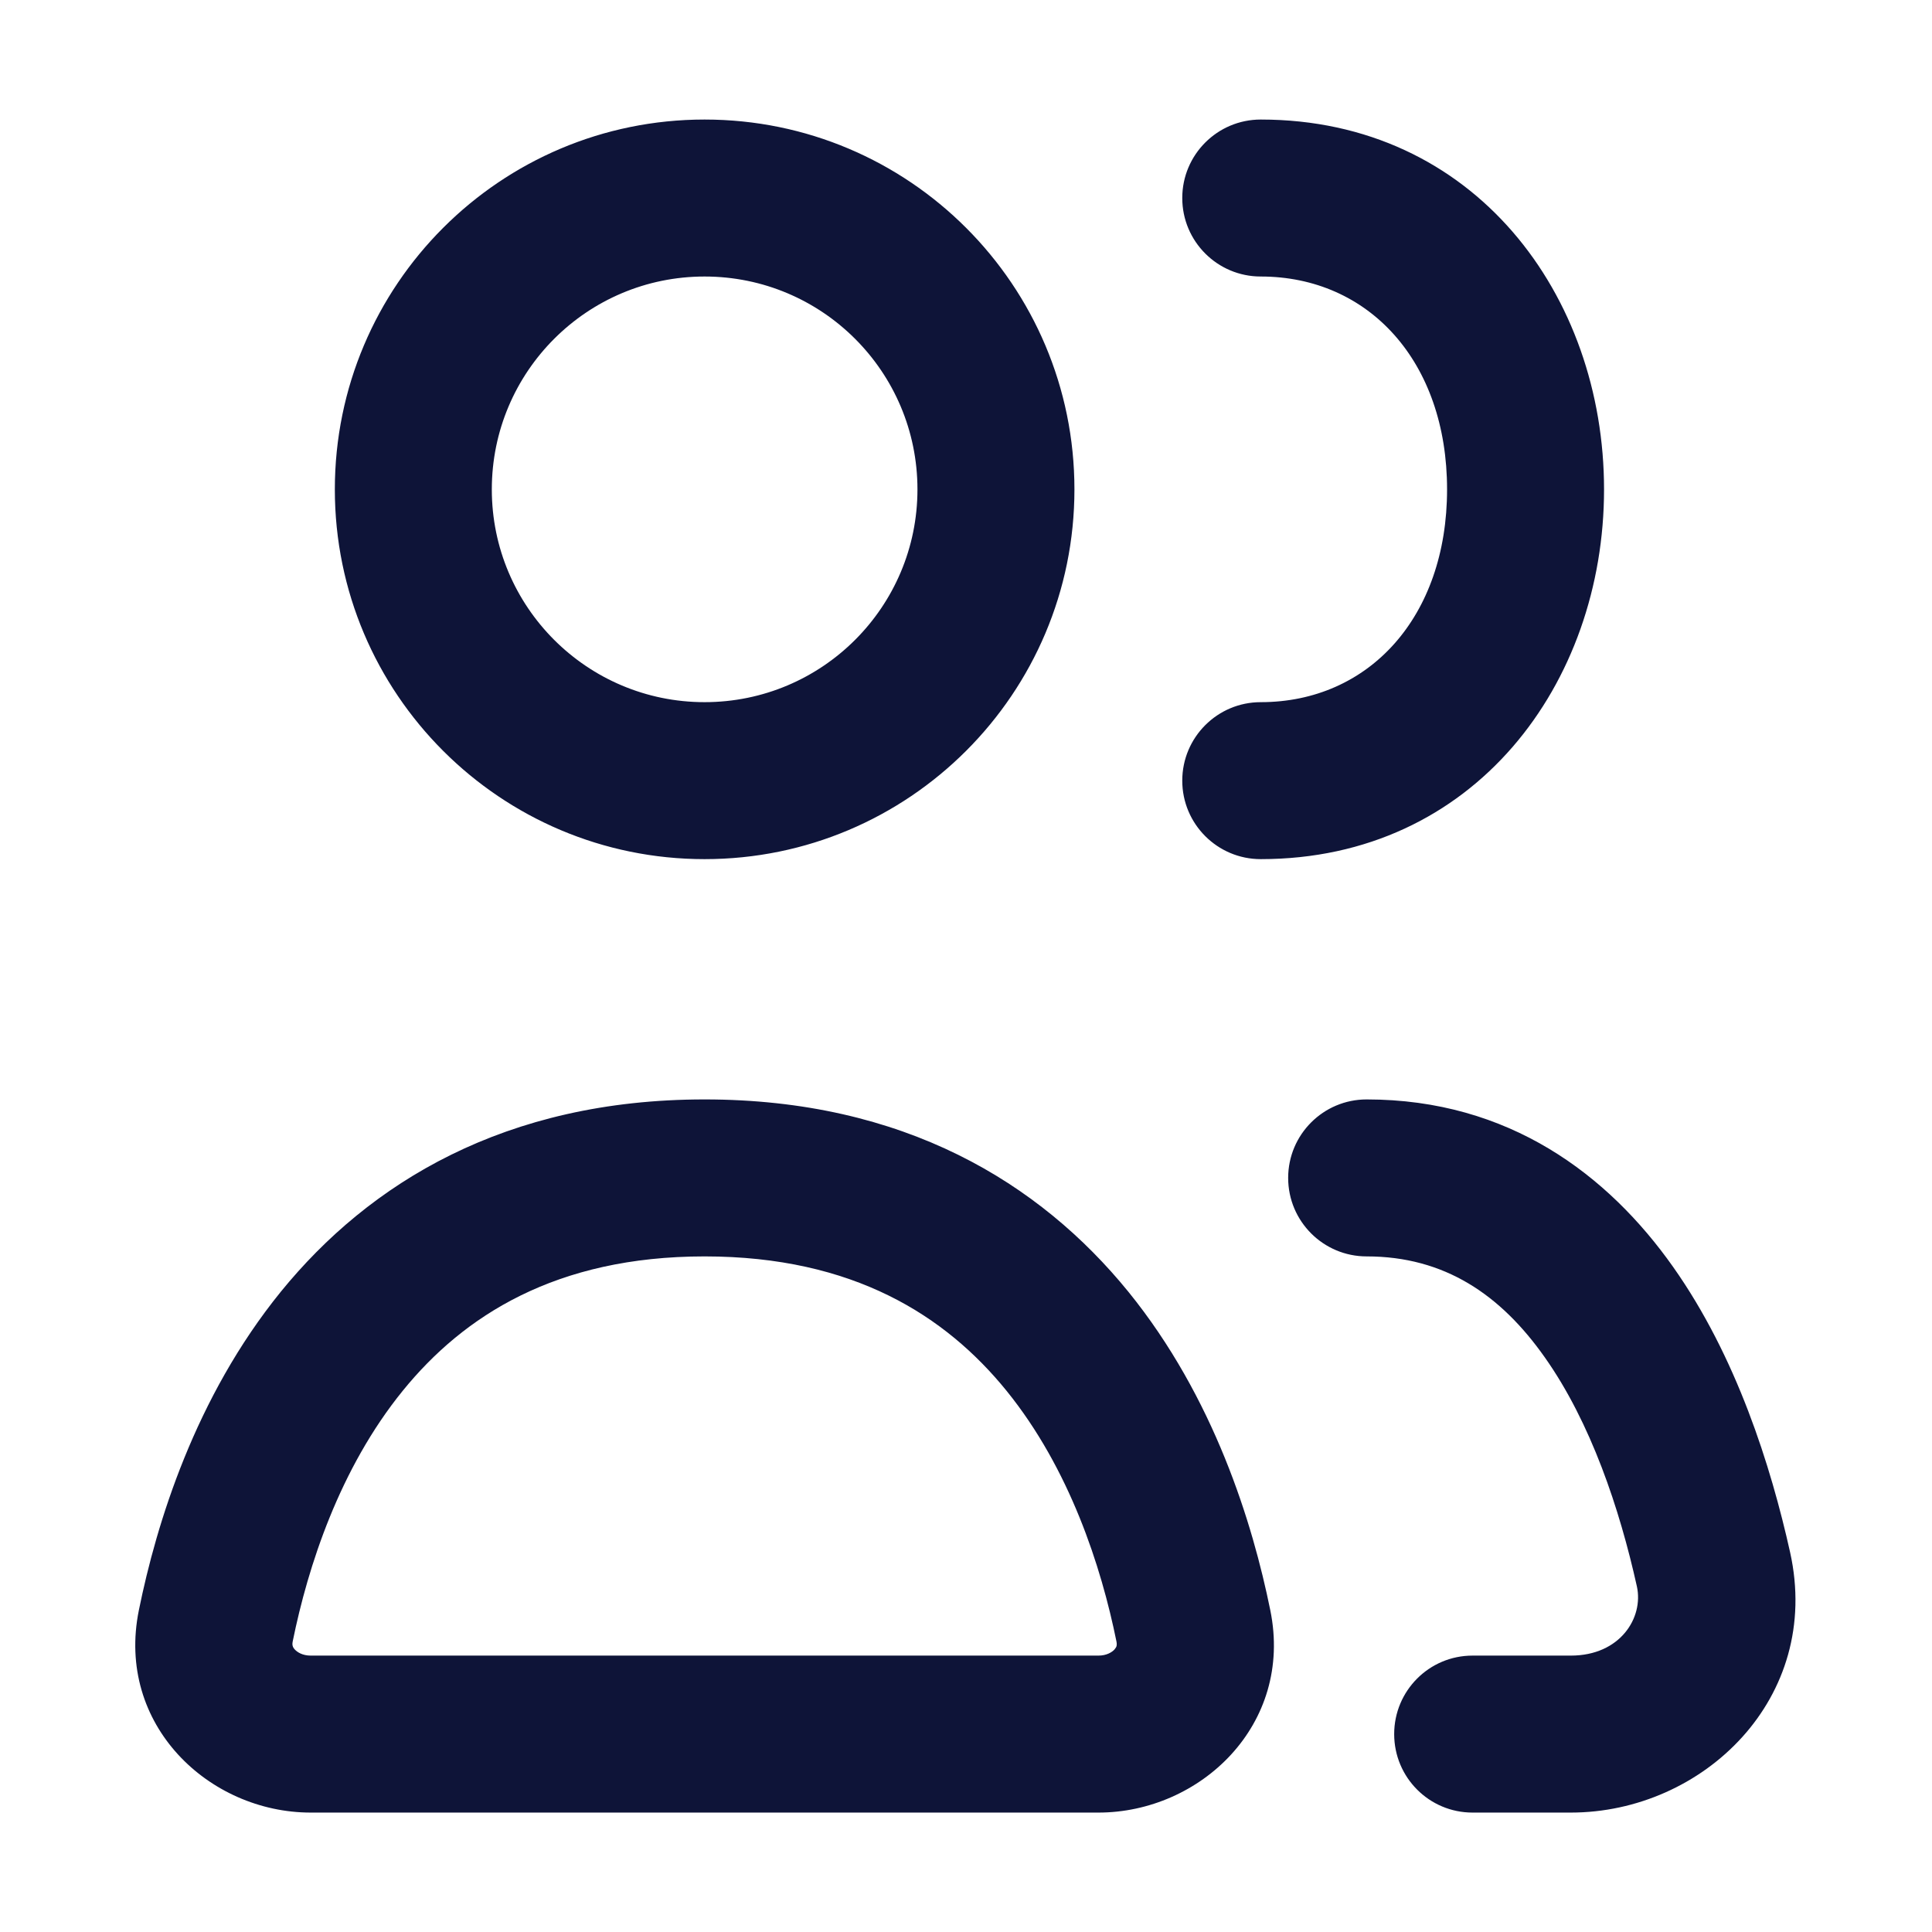
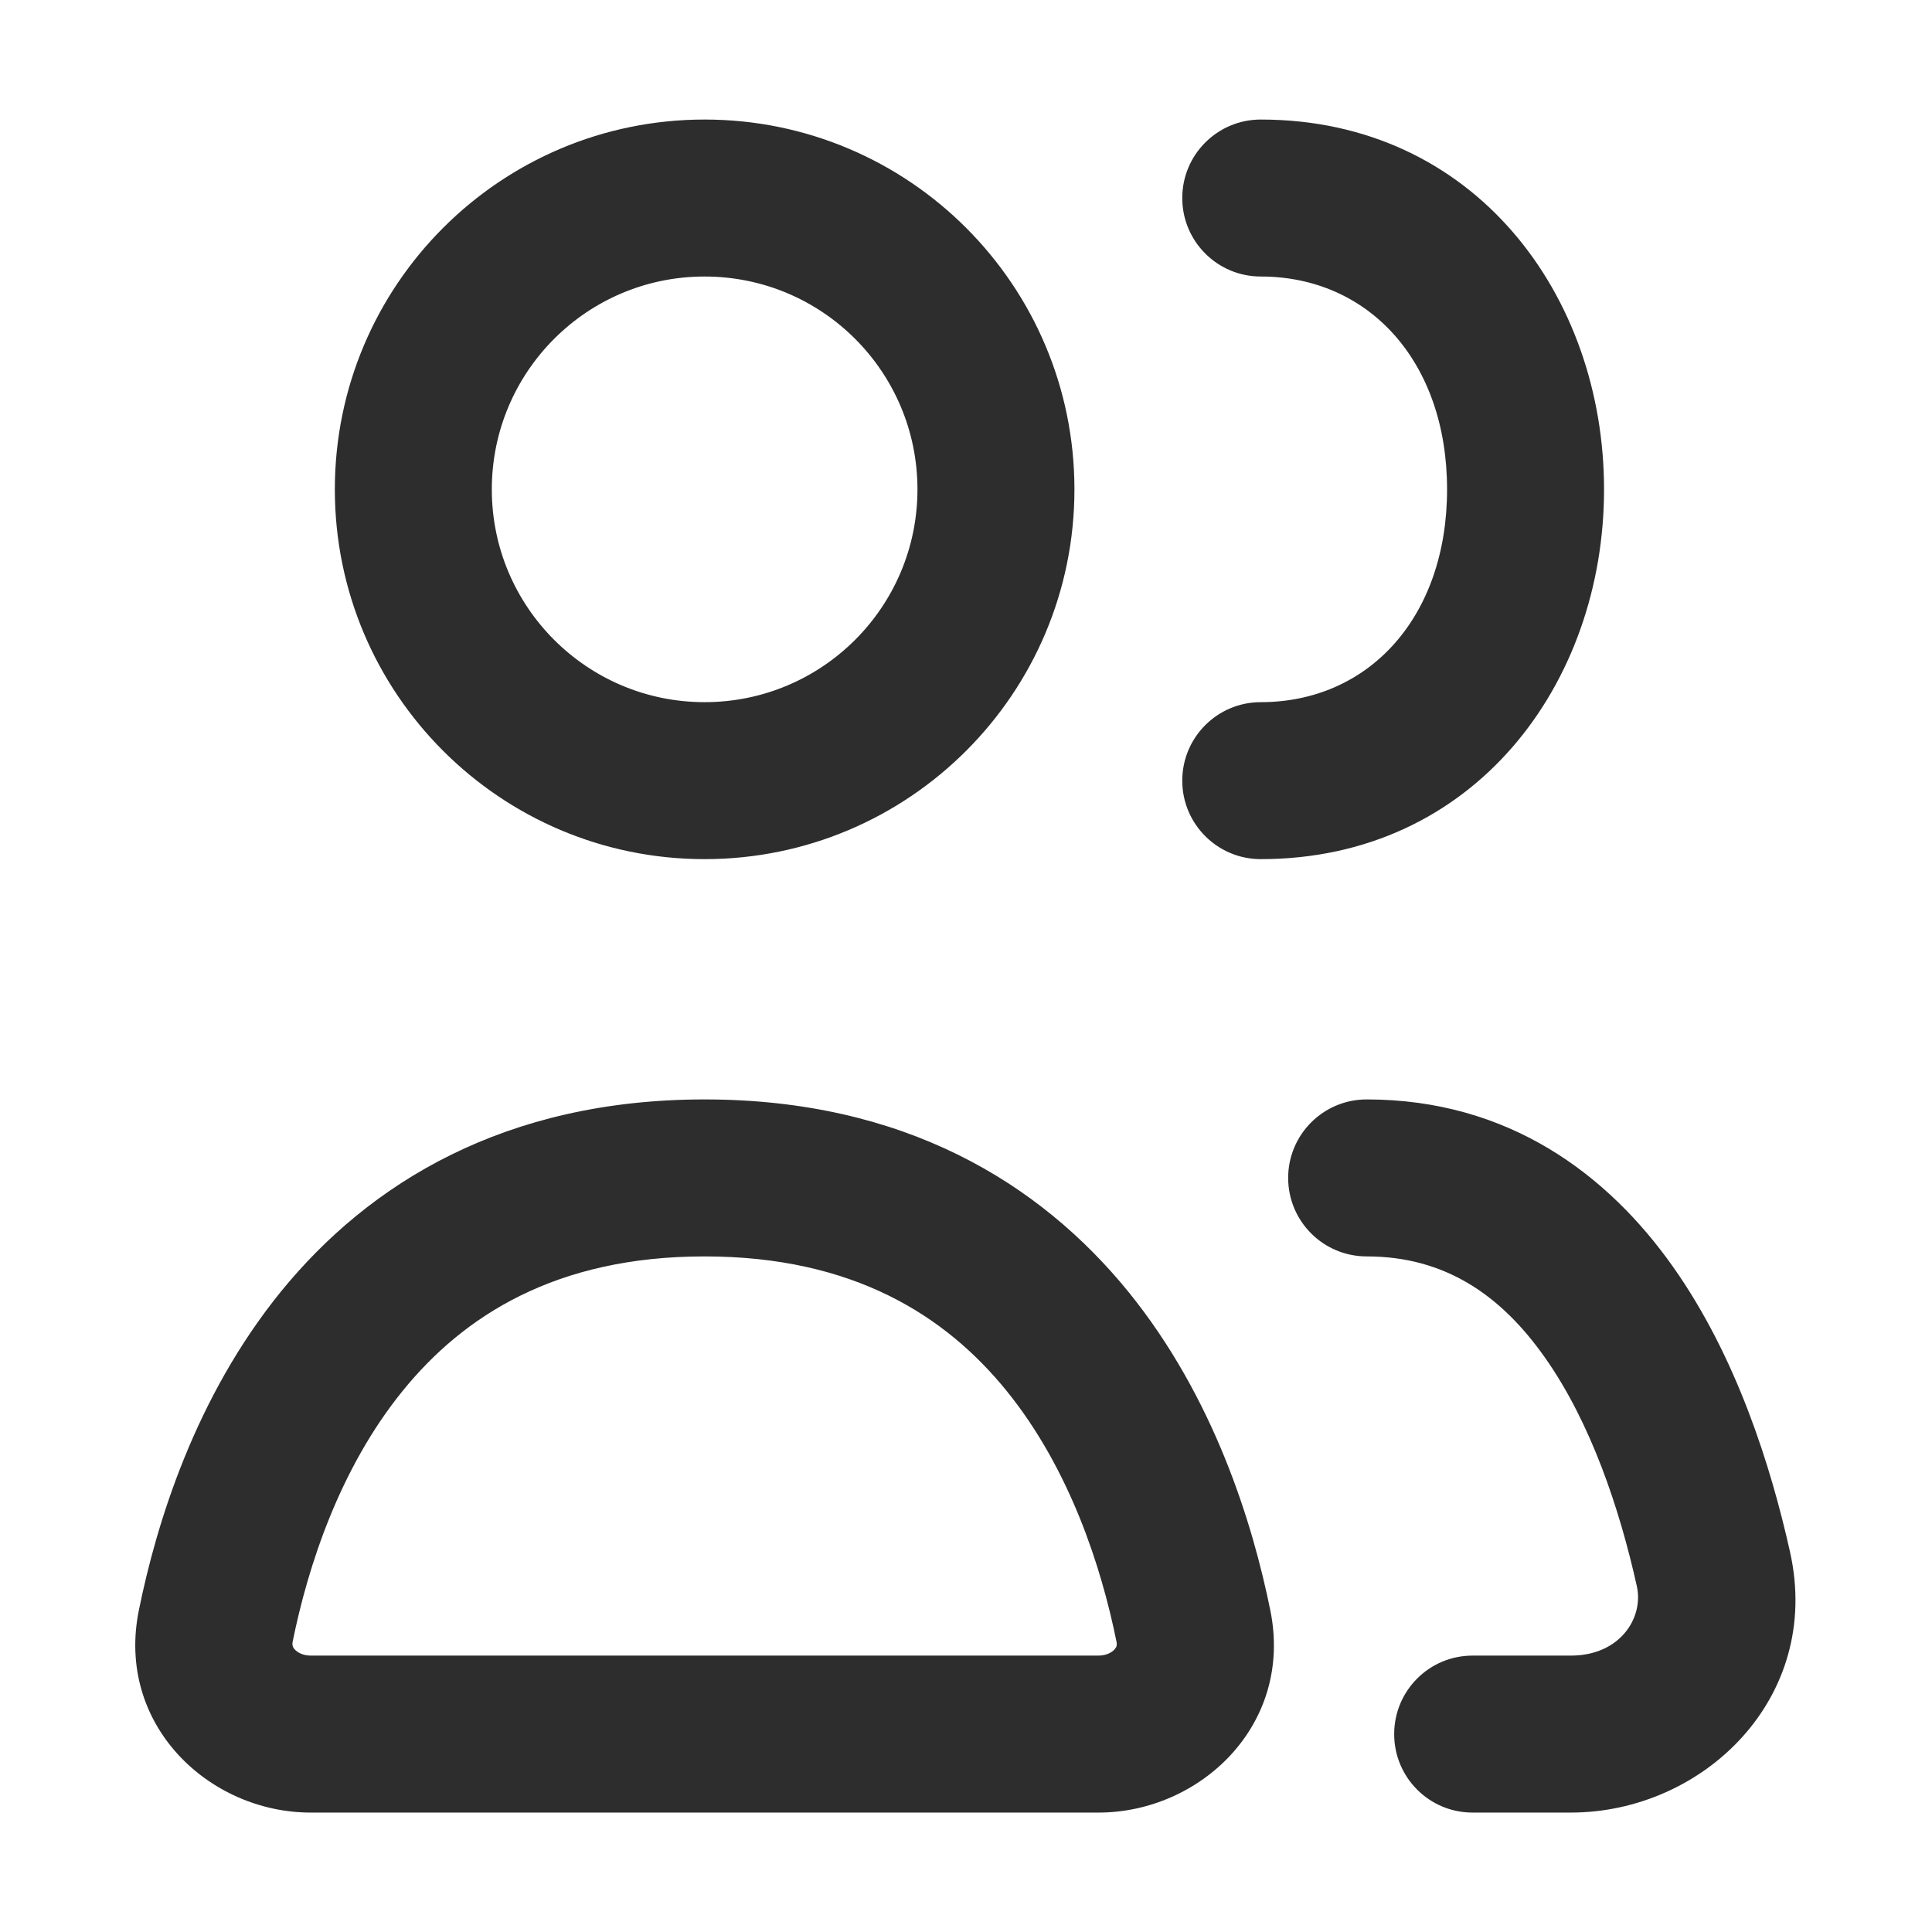
<svg xmlns="http://www.w3.org/2000/svg" width="16" height="16" viewBox="0 0 16 16" fill="none">
-   <path fill-rule="evenodd" clip-rule="evenodd" d="M5.835 2.29C4.862 2.29 4.073 3.079 4.073 4.053C4.073 5.026 4.862 5.815 5.835 5.815C6.809 5.815 7.598 5.026 7.598 4.053C7.598 3.079 6.809 2.29 5.835 2.29ZM2.773 4.053C2.773 2.361 4.144 0.99 5.835 0.99C7.527 0.99 8.898 2.361 8.898 4.053C8.898 5.744 7.527 7.115 5.835 7.115C4.144 7.115 2.773 5.744 2.773 4.053ZM2.424 13.594C2.55 12.973 2.812 12.162 3.336 11.517C3.838 10.899 4.601 10.405 5.835 10.405C7.07 10.405 7.833 10.899 8.335 11.517C8.858 12.162 9.12 12.973 9.246 13.594C9.25 13.614 9.248 13.625 9.247 13.631C9.245 13.639 9.24 13.648 9.23 13.66C9.209 13.683 9.164 13.711 9.097 13.711H2.573C2.506 13.711 2.462 13.683 2.441 13.66C2.43 13.648 2.426 13.639 2.424 13.631C2.422 13.625 2.42 13.614 2.424 13.594ZM5.835 9.105C4.184 9.105 3.059 9.796 2.326 10.697C1.615 11.573 1.296 12.616 1.15 13.335C0.957 14.286 1.733 15.011 2.573 15.011H9.097C9.937 15.011 10.714 14.286 10.52 13.335C10.374 12.616 10.055 11.573 9.344 10.697C8.611 9.796 7.487 9.105 5.835 9.105ZM11.318 9.105C10.959 9.105 10.668 9.396 10.668 9.755C10.668 10.114 10.959 10.405 11.318 10.405C11.963 10.405 12.428 10.722 12.794 11.242C13.174 11.78 13.413 12.494 13.556 13.138C13.613 13.398 13.417 13.711 13.009 13.711H12.195C11.836 13.711 11.546 14.002 11.546 14.361C11.546 14.72 11.836 15.011 12.195 15.011H13.009C14.103 15.011 15.093 14.064 14.825 12.856C14.666 12.142 14.381 11.235 13.856 10.492C13.318 9.73 12.497 9.105 11.318 9.105ZM10.441 0.99C10.082 0.99 9.791 1.281 9.791 1.64C9.791 1.999 10.082 2.29 10.441 2.29C11.335 2.29 11.984 2.994 11.984 4.053C11.984 5.111 11.335 5.815 10.441 5.815C10.082 5.815 9.791 6.106 9.791 6.465C9.791 6.824 10.082 7.115 10.441 7.115C12.211 7.115 13.284 5.659 13.284 4.053C13.284 2.446 12.211 0.99 10.441 0.99Z" fill="#0E1438" />
+   <path fill-rule="evenodd" clip-rule="evenodd" d="M5.835 2.29C4.862 2.29 4.073 3.079 4.073 4.053C4.073 5.026 4.862 5.815 5.835 5.815C6.809 5.815 7.598 5.026 7.598 4.053C7.598 3.079 6.809 2.29 5.835 2.29ZM2.773 4.053C2.773 2.361 4.144 0.99 5.835 0.99C7.527 0.99 8.898 2.361 8.898 4.053C8.898 5.744 7.527 7.115 5.835 7.115C4.144 7.115 2.773 5.744 2.773 4.053ZM2.424 13.594C2.55 12.973 2.812 12.162 3.336 11.517C3.838 10.899 4.601 10.405 5.835 10.405C7.07 10.405 7.833 10.899 8.335 11.517C8.858 12.162 9.12 12.973 9.246 13.594C9.25 13.614 9.248 13.625 9.247 13.631C9.245 13.639 9.24 13.648 9.23 13.66C9.209 13.683 9.164 13.711 9.097 13.711H2.573C2.506 13.711 2.462 13.683 2.441 13.66C2.43 13.648 2.426 13.639 2.424 13.631C2.422 13.625 2.42 13.614 2.424 13.594ZM5.835 9.105C4.184 9.105 3.059 9.796 2.326 10.697C1.615 11.573 1.296 12.616 1.15 13.335C0.957 14.286 1.733 15.011 2.573 15.011H9.097C9.937 15.011 10.714 14.286 10.52 13.335C10.374 12.616 10.055 11.573 9.344 10.697C8.611 9.796 7.487 9.105 5.835 9.105ZM11.318 9.105C10.959 9.105 10.668 9.396 10.668 9.755C10.668 10.114 10.959 10.405 11.318 10.405C11.963 10.405 12.428 10.722 12.794 11.242C13.174 11.78 13.413 12.494 13.556 13.138C13.613 13.398 13.417 13.711 13.009 13.711H12.195C11.836 13.711 11.546 14.002 11.546 14.361C11.546 14.72 11.836 15.011 12.195 15.011H13.009C14.103 15.011 15.093 14.064 14.825 12.856C14.666 12.142 14.381 11.235 13.856 10.492C13.318 9.73 12.497 9.105 11.318 9.105ZM10.441 0.99C10.082 0.99 9.791 1.281 9.791 1.64C9.791 1.999 10.082 2.29 10.441 2.29C11.335 2.29 11.984 2.994 11.984 4.053C11.984 5.111 11.335 5.815 10.441 5.815C10.082 5.815 9.791 6.106 9.791 6.465C9.791 6.824 10.082 7.115 10.441 7.115C12.211 7.115 13.284 5.659 13.284 4.053C13.284 2.446 12.211 0.99 10.441 0.99Z" fill="#2D2D2D" />
</svg>
